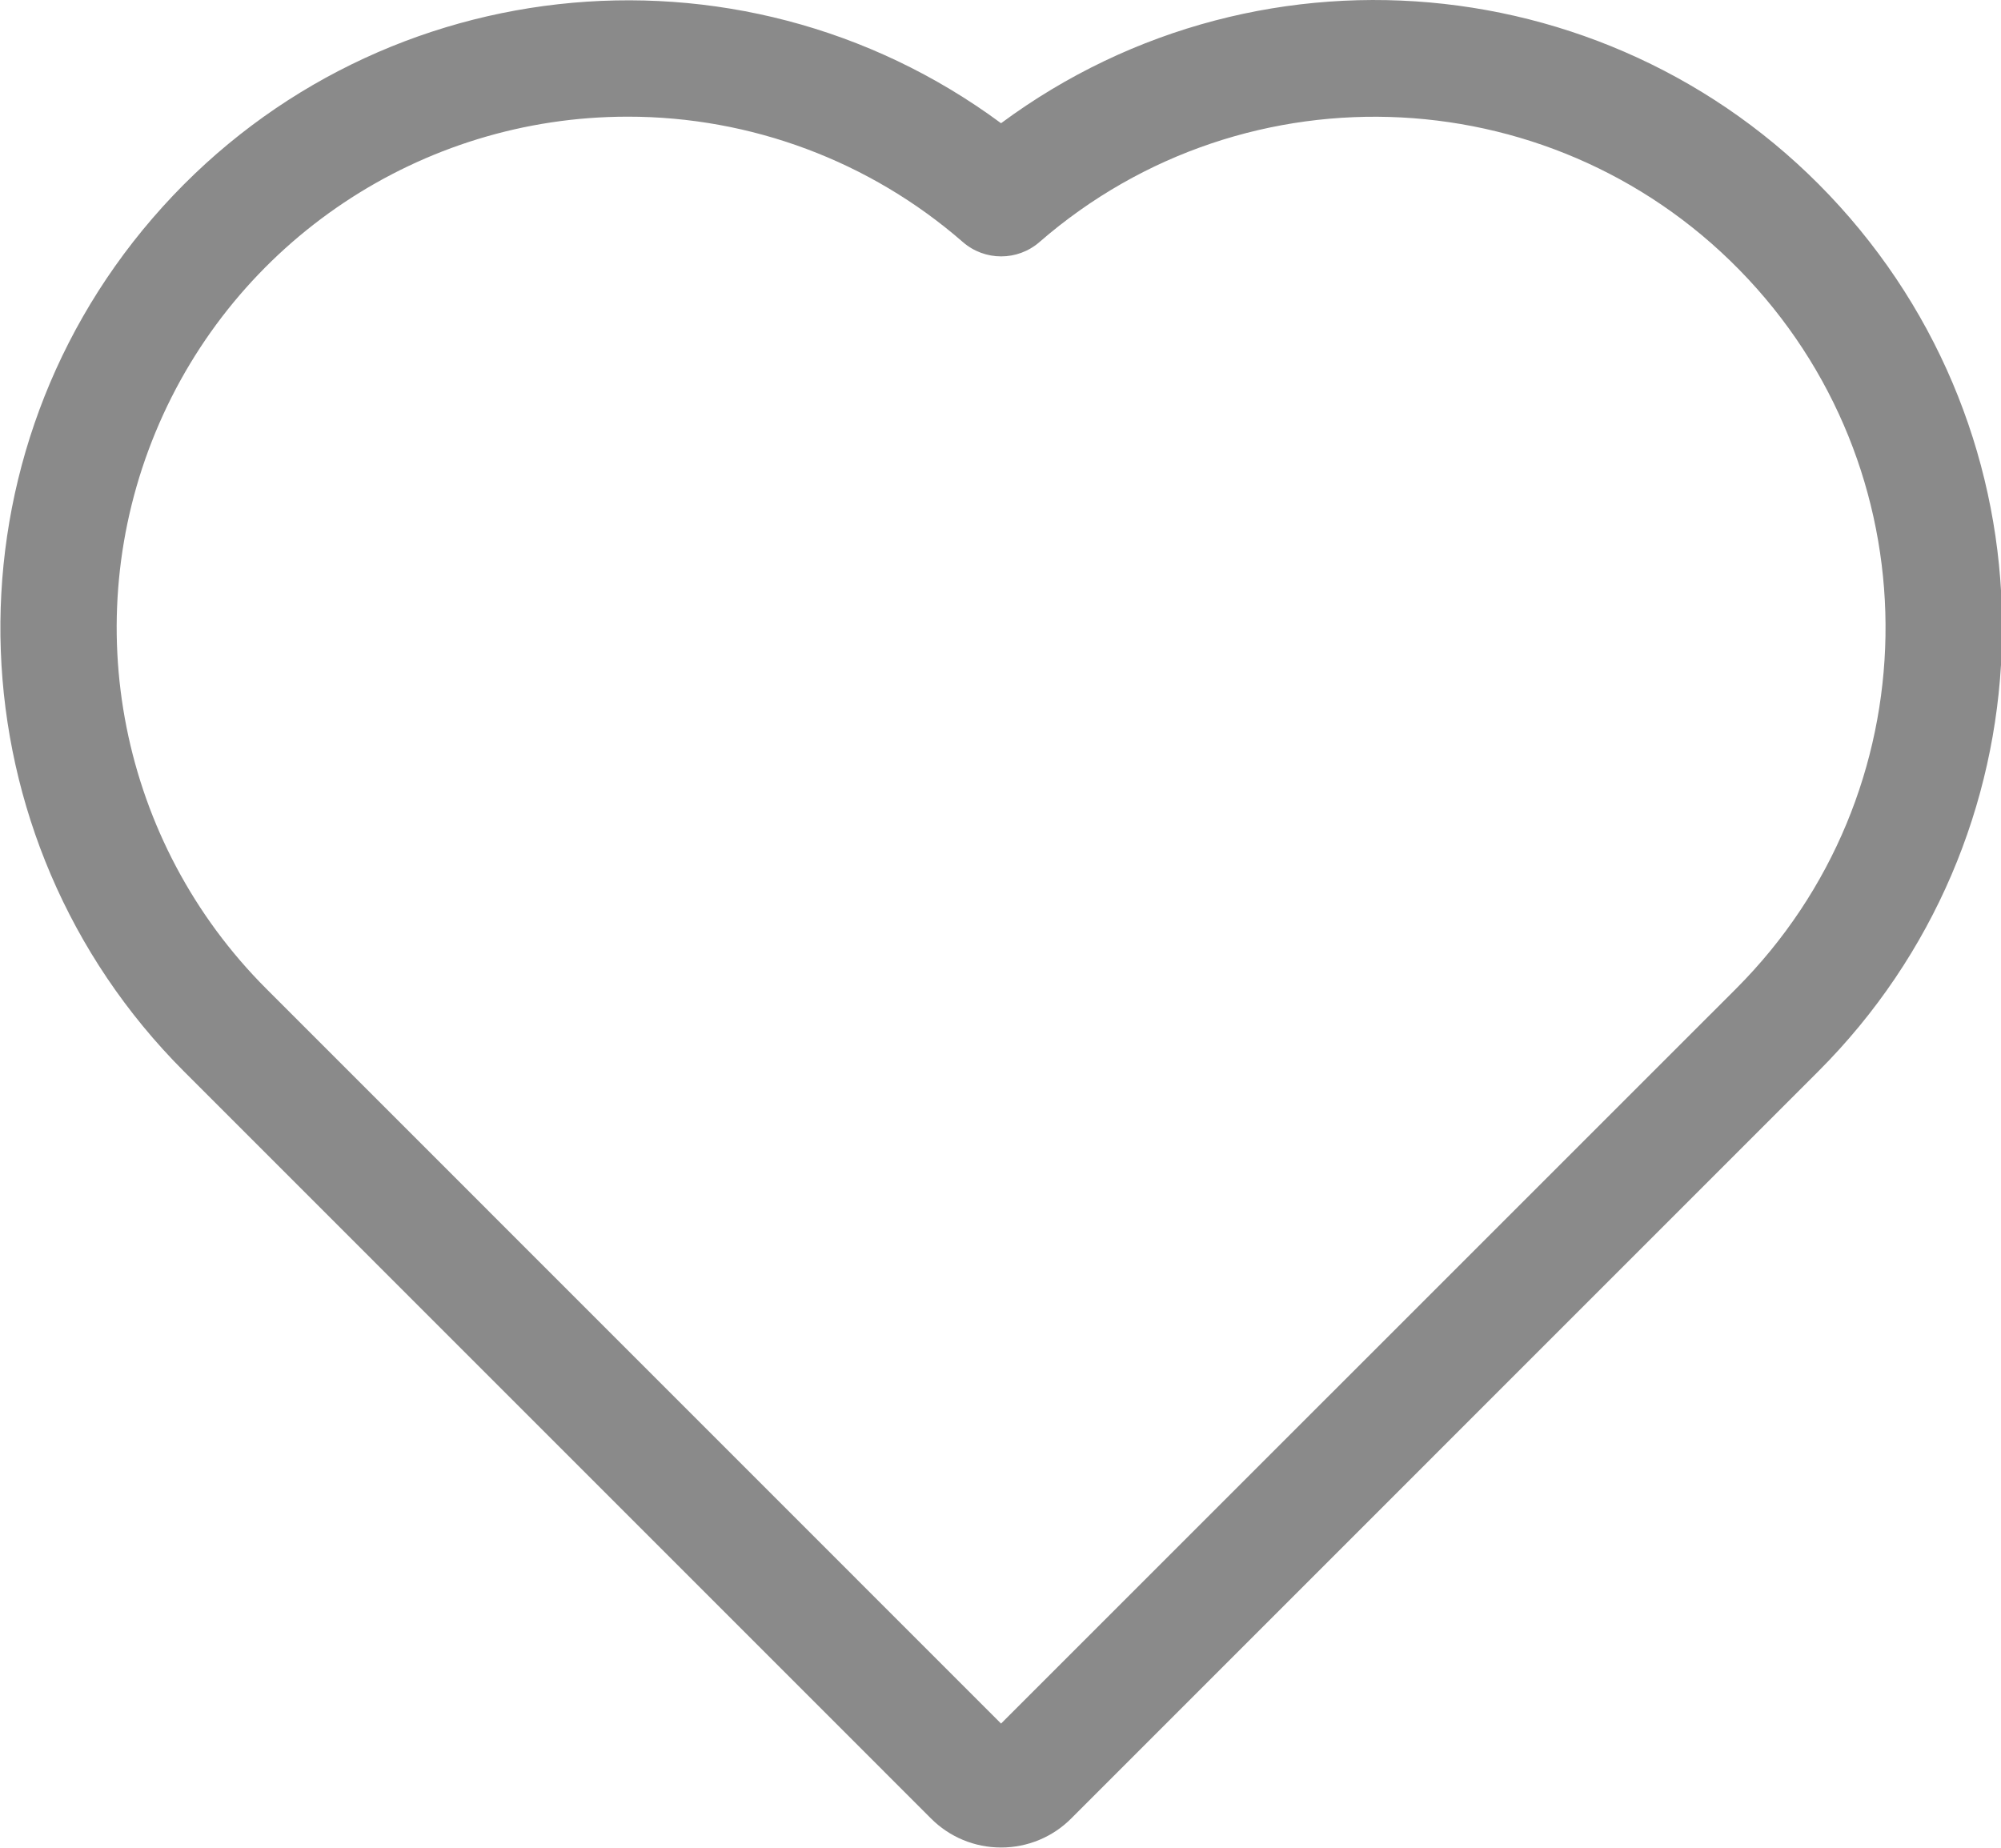
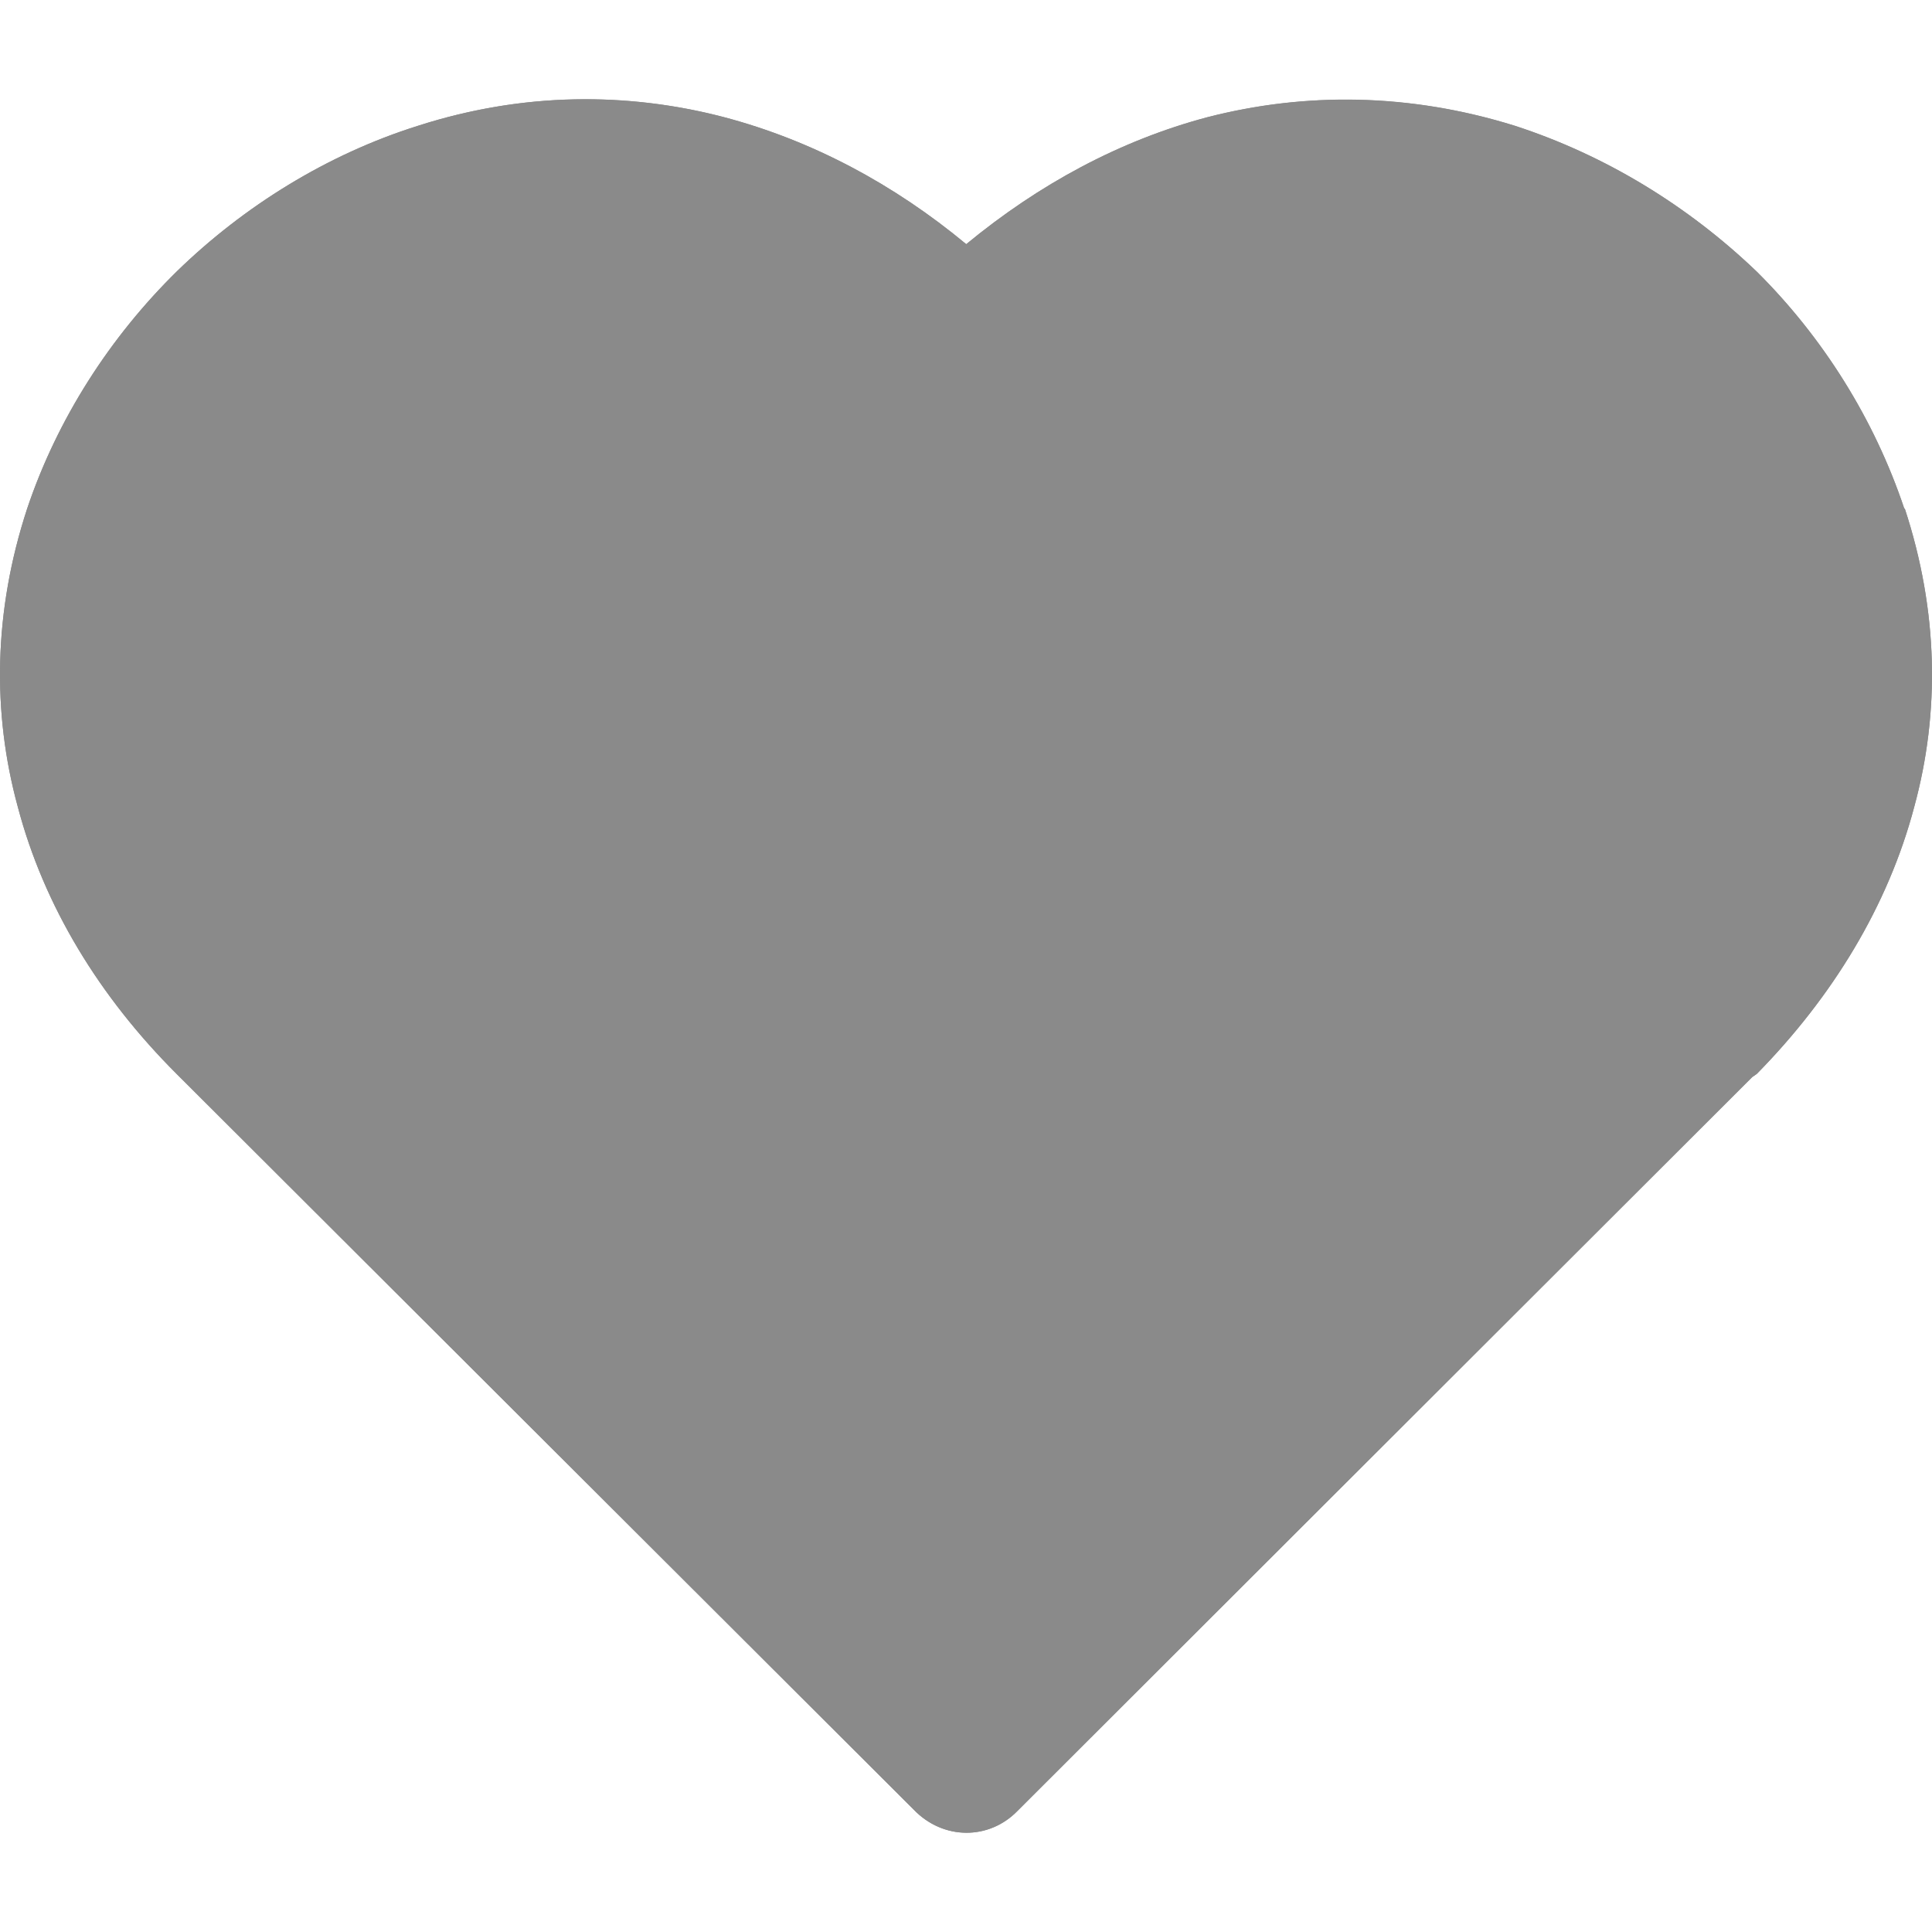
- <svg xmlns="http://www.w3.org/2000/svg" class="icon" width="200px" height="184.67px" viewBox="0 0 1109 1024" version="1.1">
-   <path fill="#8a8a8a" d="M554.806 1024a54.659 54.659 0 0 1-38.904-16.167L101.881 593.768A347.839 347.839 0 0 1 554.806 68.298a347.839 347.839 0 0 1 452.968 525.485l-0.191 0.191L593.768 1007.833a54.674 54.674 0 0 1-38.962 16.167zM347.825 64.668a283.157 283.157 0 0 0-200.22 483.377l407.201 407.26L962.08 548.089l0.176-0.176A283.157 283.157 0 0 0 576.117 134.142a32.334 32.334 0 0 1-42.504 0A282.495 282.495 0 0 0 347.825 64.668z m637.139 506.275z" />
+ <svg xmlns="http://www.w3.org/2000/svg" t="1622447167623" class="icon" viewBox="0 0 1024 1024" version="1.1" p-id="8150" width="200" height="200">
+   <defs>
+     <style type="text/css" />
+   </defs>
+   <path d="M93.556 569.135c-40.844-40.797-70.307-88.948-84.154-141.615-13.615-49.897-12.847-103.564 5.004-157.999C30.301 222.138 58.275 178.548 94.022 143.523c35.328-34.281 79.407-61.766 127.535-76.87 55.692-17.92 111.127-17.92 162.281-4.538 46.639 12.335 89.972 35.514 128.279 67.281 38.54-31.767 81.385-54.947 127.767-67.281 51.898-13.382 107.311-12.847 163.049 4.538 48.105 15.639 91.997 42.589 128.256 77.359 35.025 34.769 62.255 78.103 78.103 125.487l0.279 0c17.873 54.435 18.641 108.125 5.05 157.999-13.894 52.666-43.357 100.817-83.433 141.615l-2.513 1.769L539.345 959.744c-15.104 15.639-39.54 15.639-55.18-0.745L93.556 569.135z" p-id="8151" fill="#8a8a8a" />
+   <path d="M310.365 99.165 310.365 99.165c20.62 0 41.356 2.7 61.58 7.983 39.354 10.403 76.521 29.975 110.476 58.112l29.603 24.553 29.673-24.46c34.42-28.346 71.447-47.942 109.801-58.135 20.271-5.236 41.03-7.866 61.696-7.866 25.297 0 50.851 3.956 75.334 11.613 40.471 13.149 78.662 36.212 109.847 66.118 30.255 30.022 53.341 67.119 66.769 107.241l2.723 7.959c12.125 41.565 12.753 82.921 1.722 123.392-11.008 41.705-34.746 82.409-68.771 117.923l-2.234 1.559-2.839 2.839L512.116 921.158 126.441 536.204c-35.77-35.747-60.672-77.428-72.145-120.925-11.66-42.729-10.193-86.9 4.212-130.932 13.382-39.82 36.934-77.033 67.956-107.404 31.511-30.58 69.213-53.341 109.359-65.955C260.212 103.145 285.3 99.165 310.365 99.165M310.342 52.62c-29.091 0-58.903 4.445-88.762 14.057-48.128 15.104-92.23 42.589-127.535 76.87-35.747 35.025-63.721 78.615-79.639 125.999-17.85 54.435-18.618 108.125-5.004 157.999 13.871 52.666 43.311 100.817 84.154 141.615l390.609 389.865c7.913 8.285 18.06 12.381 28.137 12.381 9.844 0 19.572-3.91 27.043-11.636l389.329-388.841 2.513-1.769c40.076-40.797 69.539-88.948 83.433-141.615 13.591-49.897 12.823-103.564-5.05-157.999l-0.279 0c-15.872-47.383-43.101-90.717-78.103-125.487-36.259-34.793-80.128-61.719-128.256-77.359-30.161-9.402-60.253-13.871-89.716-13.871-24.972 0-49.524 3.212-73.309 9.332-46.383 12.335-89.228 35.514-127.767 67.281C473.809 97.652 430.476 74.473 383.837 62.138 360.145 55.924 335.5 52.62 310.342 52.62L310.342 52.62z" p-id="8152" fill="#8a8a8a" />
</svg>
